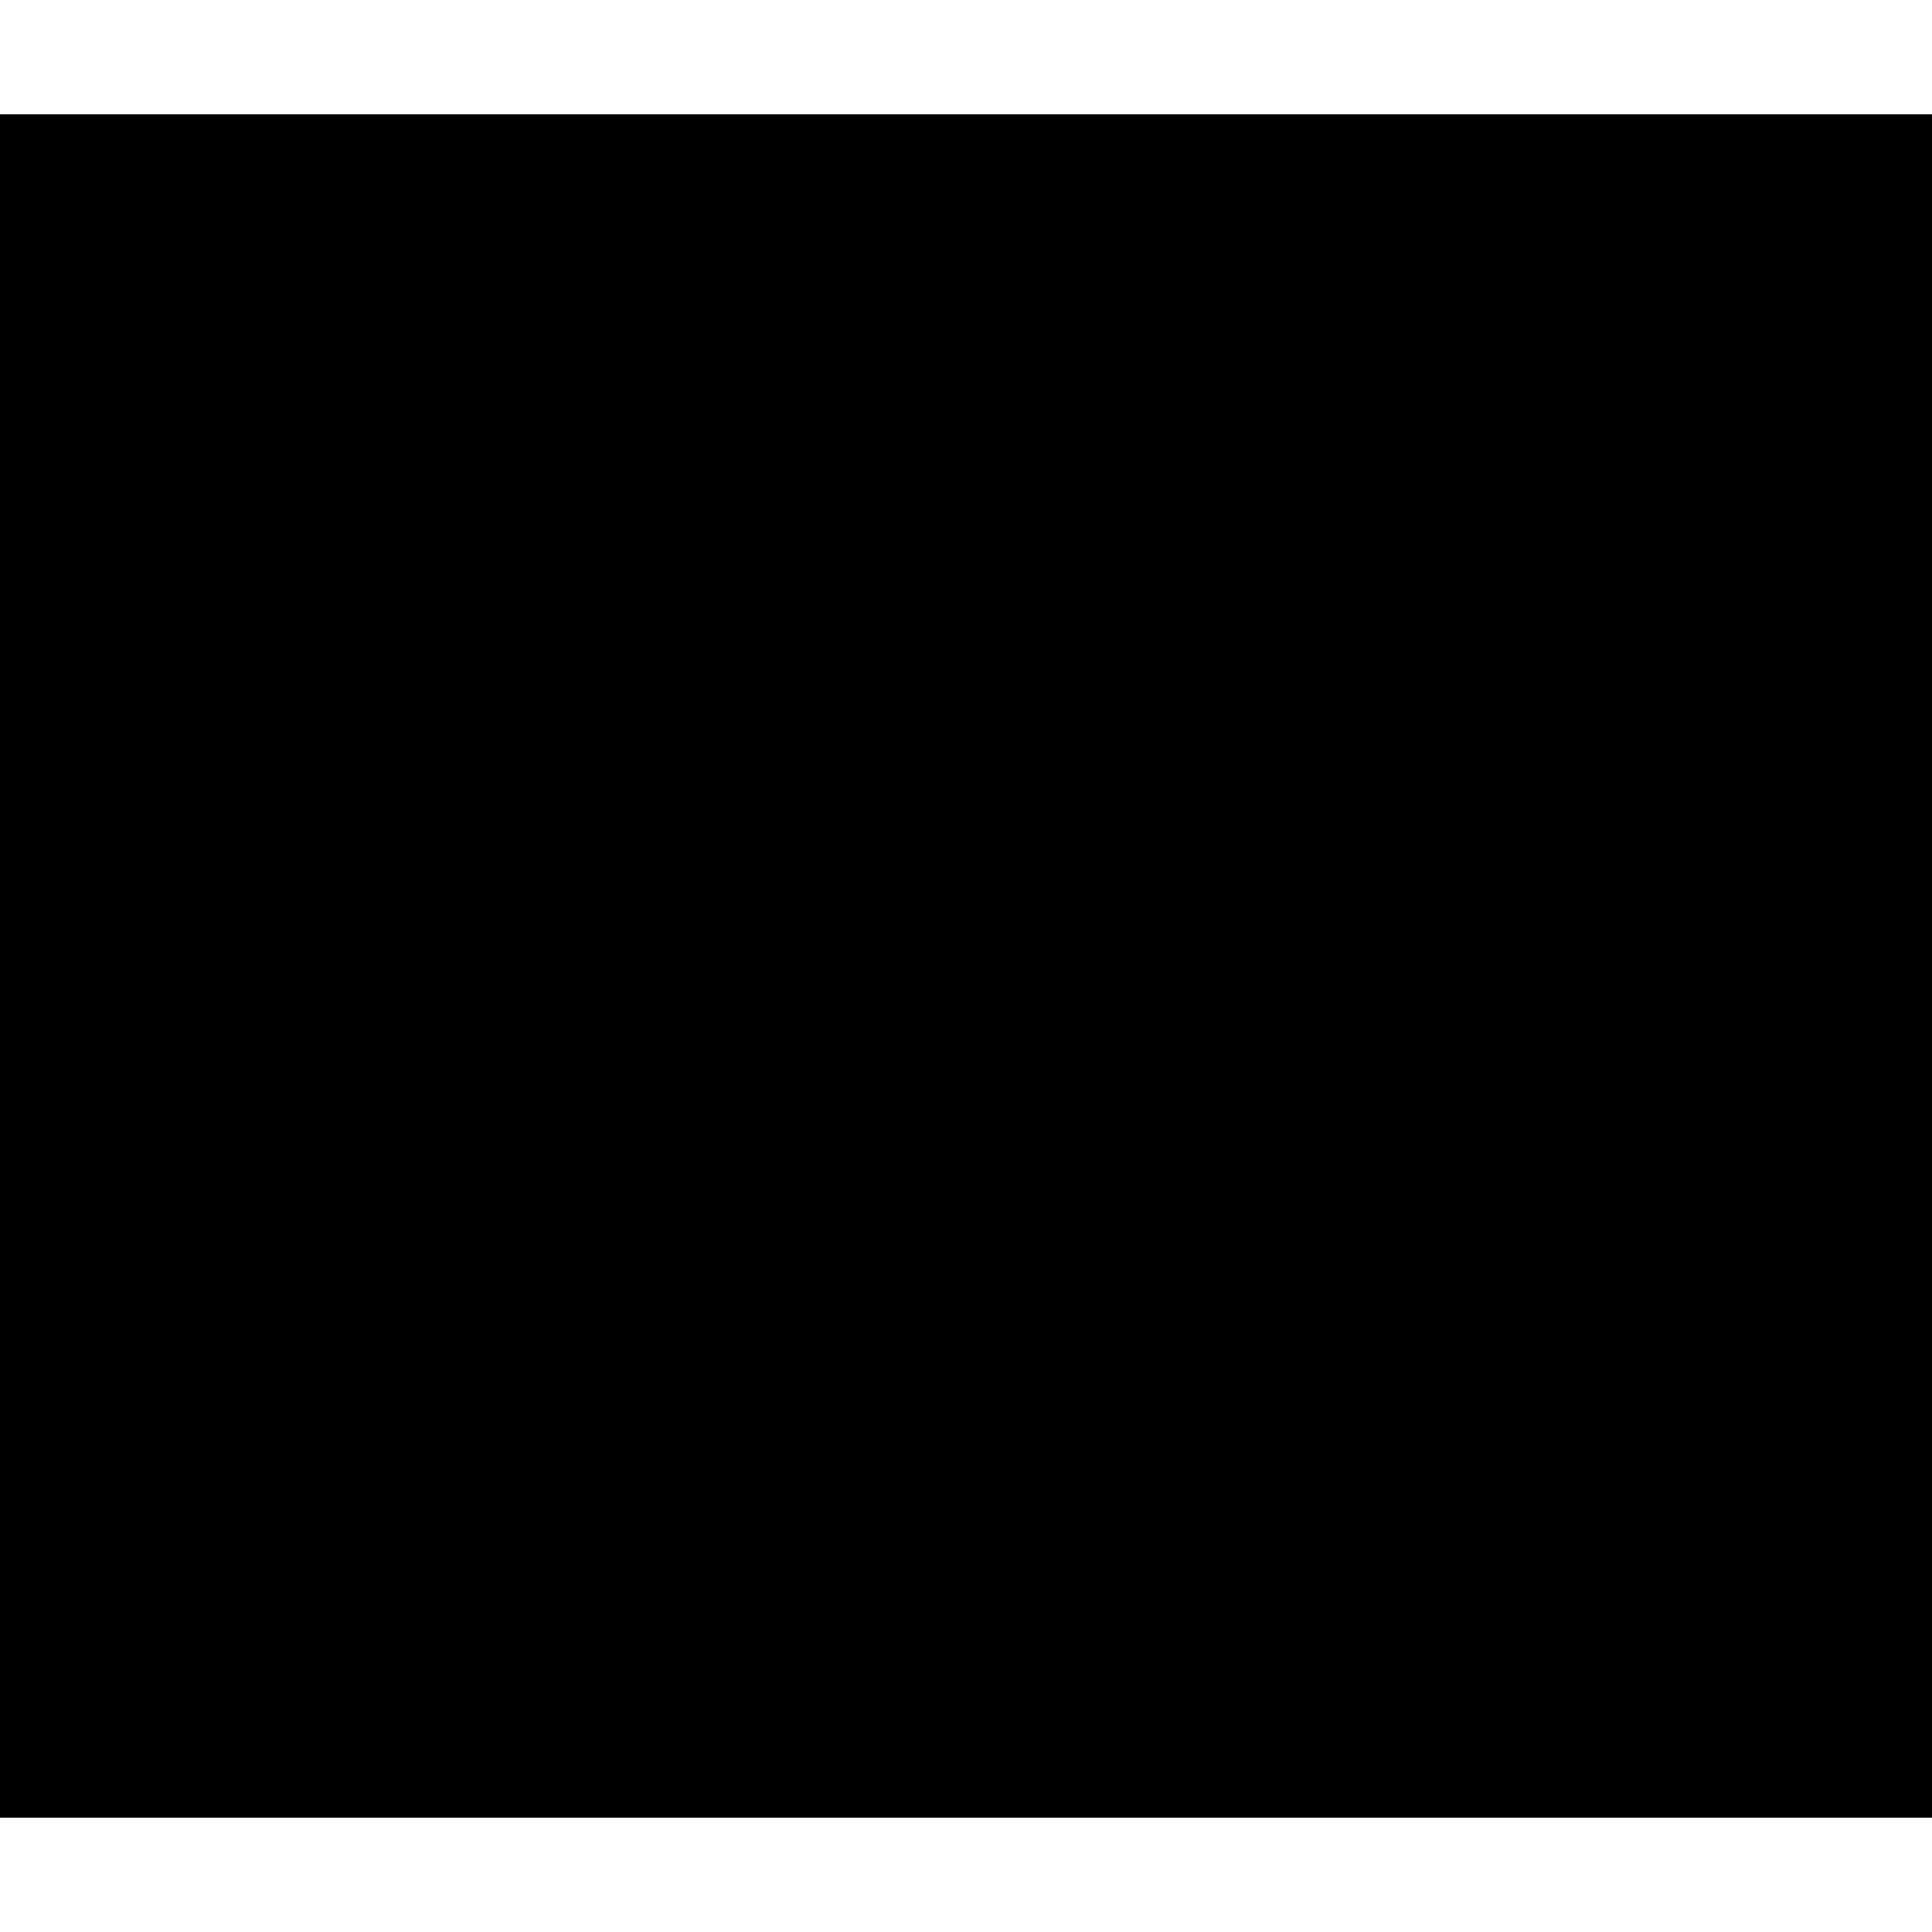
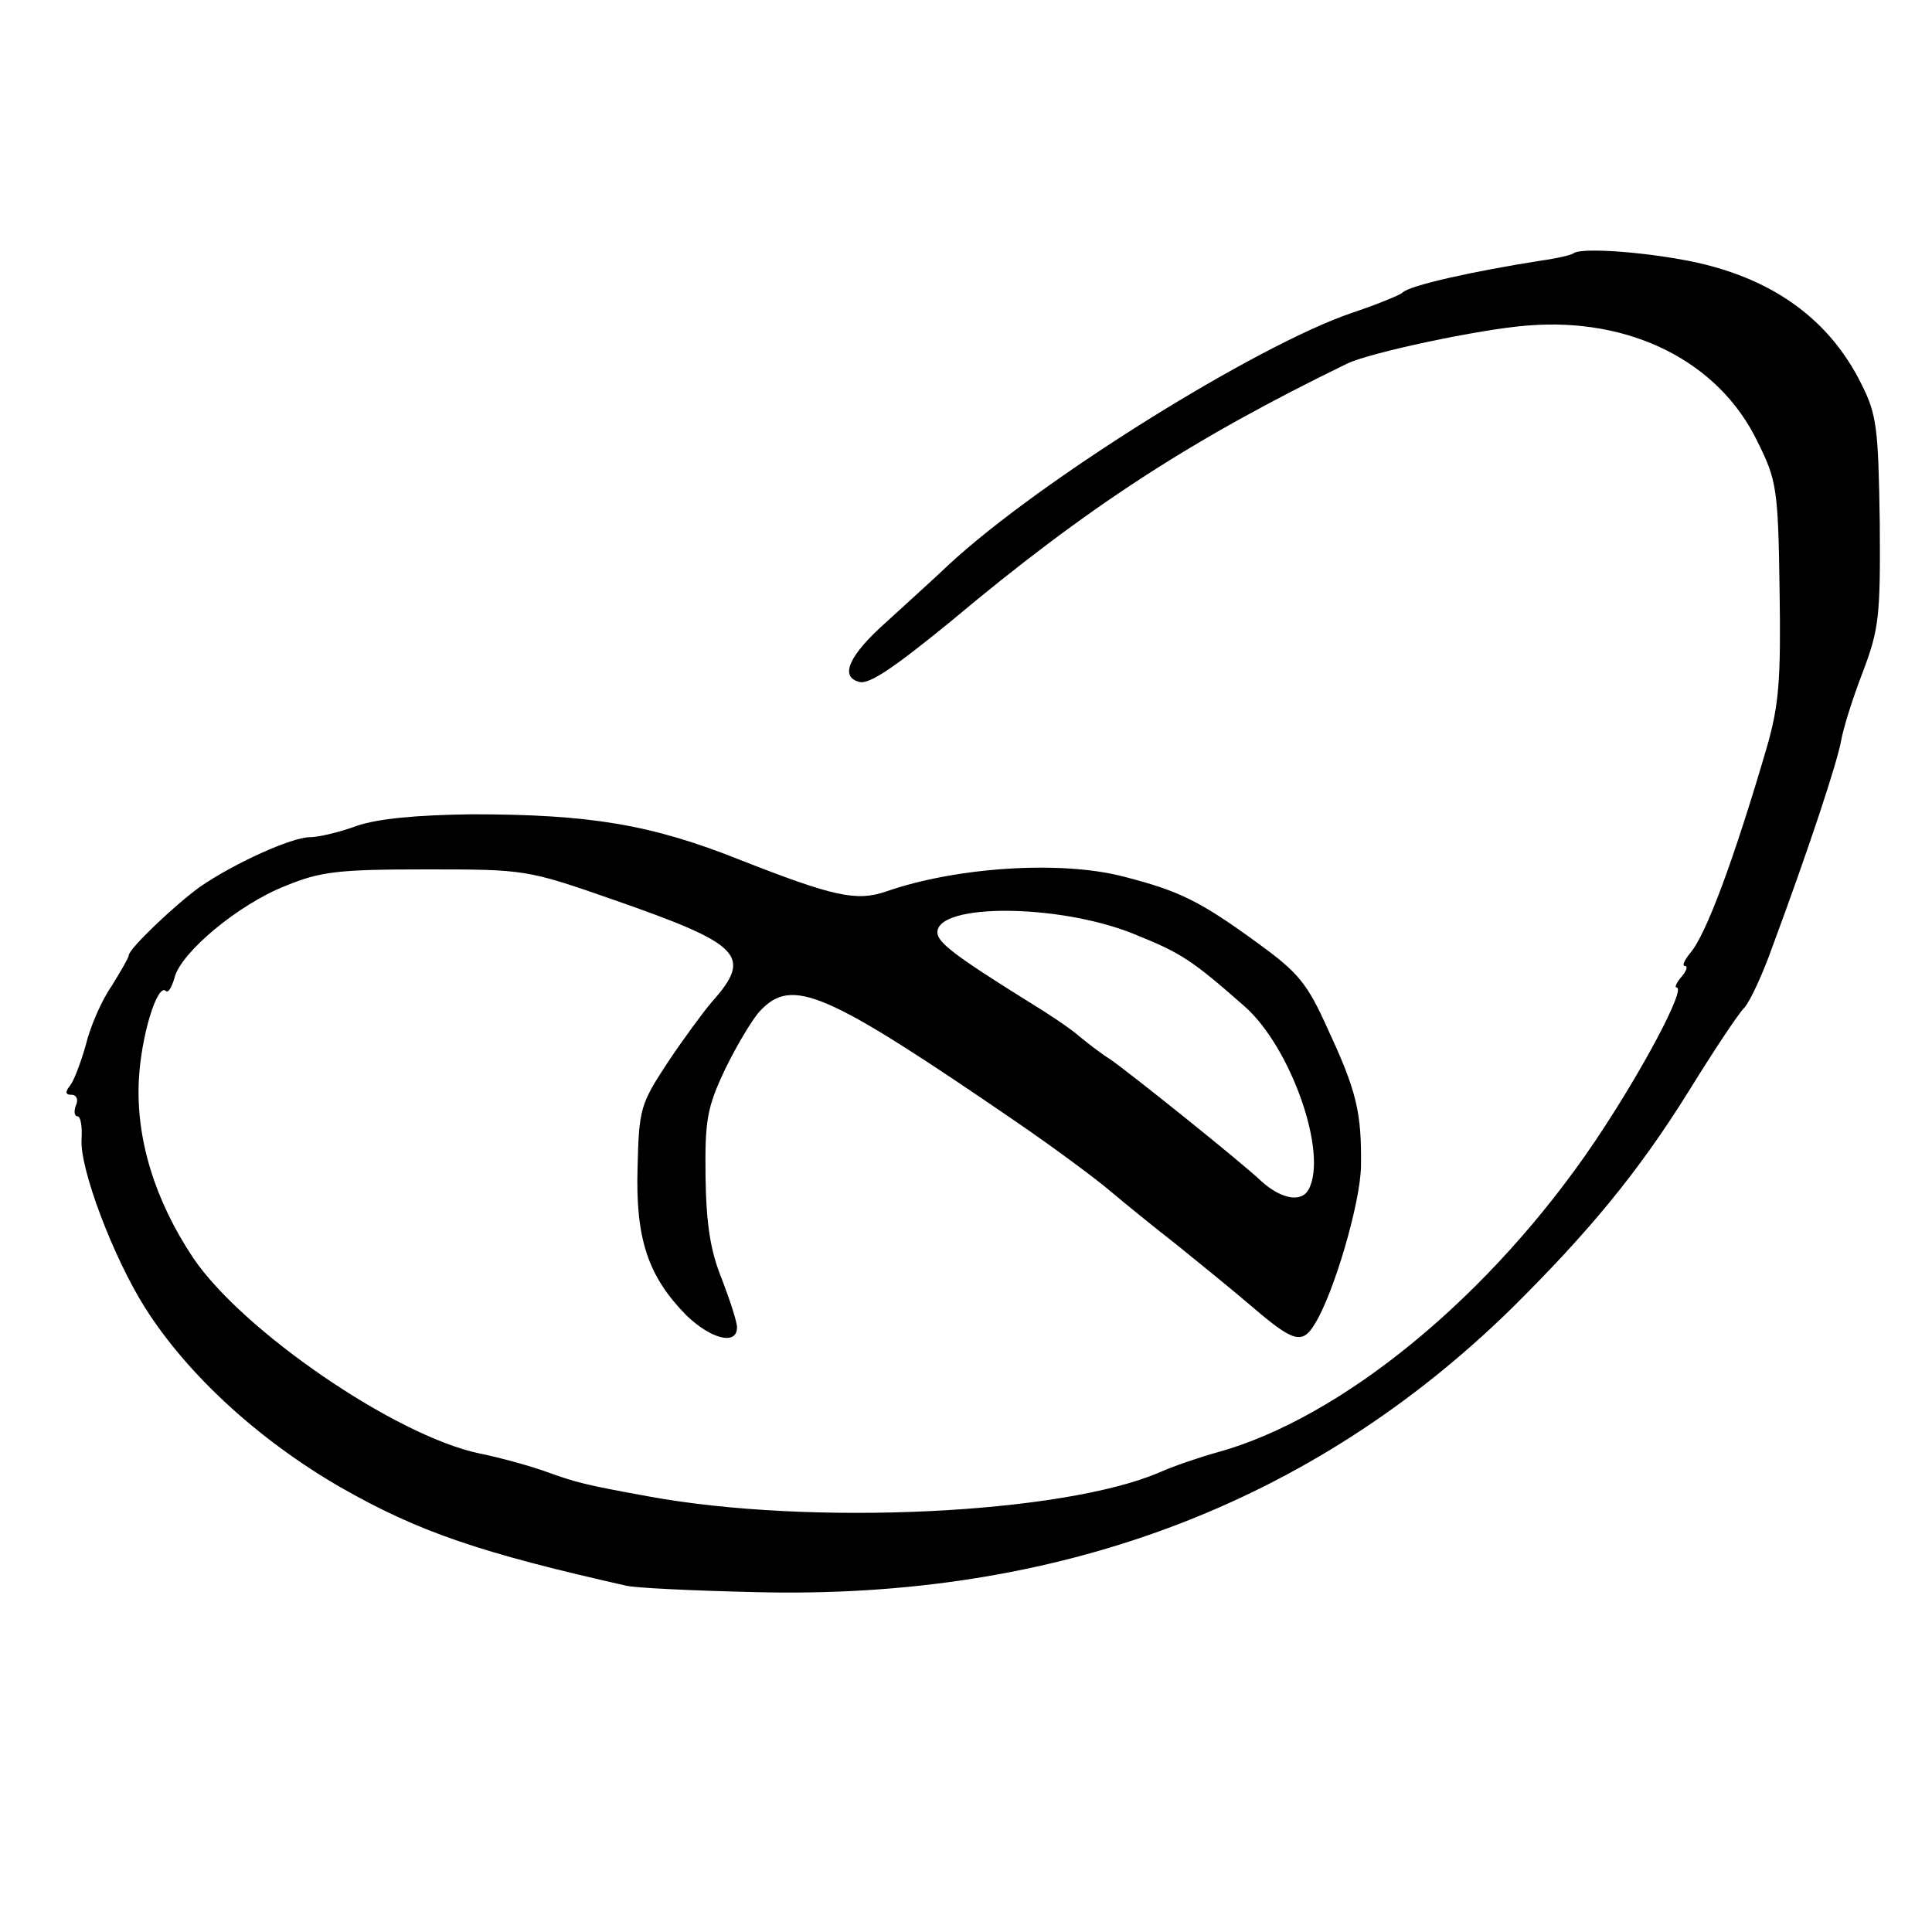
- <svg xmlns="http://www.w3.org/2000/svg" version="1.0" width="541pt" height="541pt" viewBox="0 0 541 541" preserveAspectRatio="xMidYMid meet">
-   <g transform="translate(0,541) scale(0.1,-0.1)" fill="#000000" stroke="none">
-     <path d="M0 2705 l0 -2385 2705 0 2705 0 0 2385 0 2385 -2705 0 -2705 0 0 -2385z" />
+ <svg xmlns="http://www.w3.org/2000/svg" version="1.0" width="270pt" height="270pt" viewBox="0 0 270 270" preserveAspectRatio="xMidYMid meet">
+   <g transform="translate(0,270) scale(0.1,-0.1)" fill="#000000" stroke="none">
+     <path d="M2199 2346 c-2 -2 -22 -7 -44 -10 -96 -15 -186 -35 -195 -45 -3 -3 -34 -16 -70 -28 -133 -45 -437 -234 -565 -353 -22 -21 -61 -56 -86 -79 -53 -47 -66 -77 -38 -84 14 -4 51 22 127 84 192 161 337 255 555 361 31 15 185 48 251 53 144 12 268 -50 322 -162 27 -54 29 -66 31 -208 2 -126 -1 -161 -18 -220 -46 -157 -85 -262 -107 -287 -8 -10 -12 -18 -7 -18 4 0 2 -7 -5 -15 -7 -8 -10 -15 -7 -15 14 0 -48 -117 -114 -215 -145 -215 -353 -387 -529 -435 -25 -7 -60 -19 -78 -27 -135 -59 -490 -76 -717 -34 -88 16 -99 19 -141 34 -22 8 -65 20 -95 26 -117 25 -330 171 -399 273 -54 81 -80 167 -76 248 3 62 26 137 38 125 3 -3 8 5 12 19 9 35 89 102 155 128 49 20 73 23 196 23 139 0 141 0 264 -43 178 -62 193 -78 136 -142 -12 -14 -40 -52 -62 -85 -38 -58 -40 -64 -42 -147 -3 -100 15 -152 68 -206 34 -33 71 -43 71 -17 0 8 -10 38 -21 67 -16 39 -22 76 -23 143 -1 79 2 97 27 150 16 33 38 70 49 82 45 48 90 29 360 -156 51 -35 109 -78 129 -95 20 -17 62 -51 94 -76 31 -25 79 -64 107 -88 55 -47 68 -51 85 -23 27 43 64 169 65 221 1 75 -6 105 -46 191 -29 65 -42 80 -97 120 -82 60 -111 74 -189 94 -88 23 -235 13 -332 -21 -41 -14 -73 -7 -203 44 -125 50 -211 64 -376 64 -77 -1 -130 -6 -160 -16 -24 -9 -54 -16 -66 -16 -25 0 -105 -36 -153 -69 -35 -25 -100 -87 -100 -96 0 -3 -11 -22 -24 -43 -14 -20 -30 -57 -36 -82 -7 -25 -17 -51 -22 -57 -7 -9 -7 -13 2 -13 7 0 10 -7 6 -15 -3 -8 -2 -15 2 -15 5 0 7 -15 6 -32 -3 -40 44 -165 89 -236 59 -93 158 -184 272 -250 110 -63 196 -92 400 -138 11 -3 92 -7 180 -9 422 -11 777 122 1057 396 108 107 177 190 248 304 34 55 69 108 78 117 8 9 26 48 39 85 52 140 91 259 96 288 3 17 16 59 30 95 23 61 25 78 24 210 -2 130 -4 150 -25 192 -48 98 -136 157 -262 177 -66 11 -133 14 -141 7z m-615 -951 c67 -27 81 -36 156 -102 64 -57 116 -204 89 -255 -10 -19 -38 -14 -66 11 -27 26 -187 154 -212 171 -13 8 -32 23 -43 32 -11 10 -44 32 -72 49 -101 63 -126 82 -126 96 0 41 170 40 274 -2z" />
  </g>
</svg>
